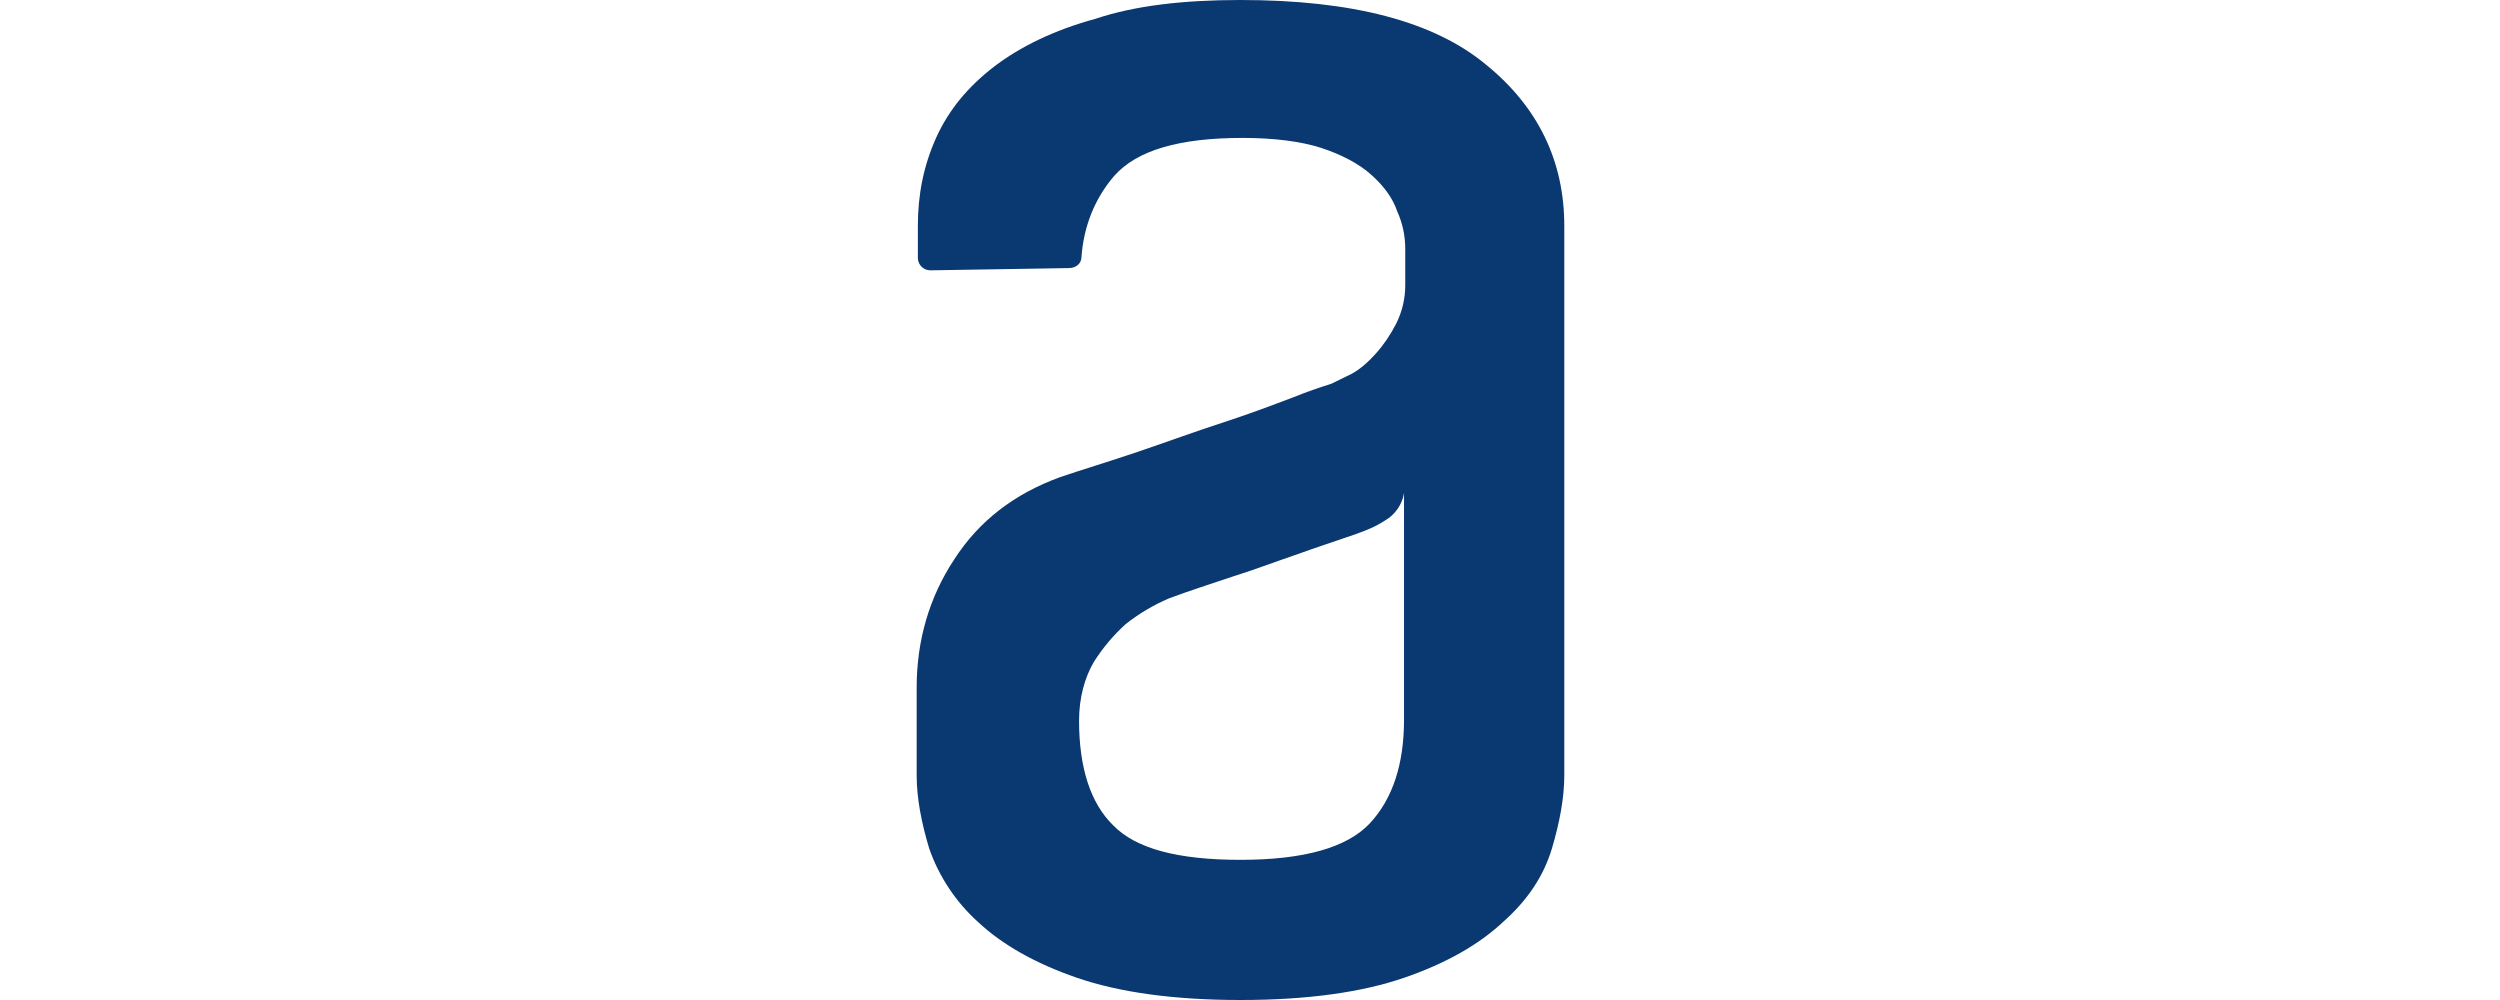
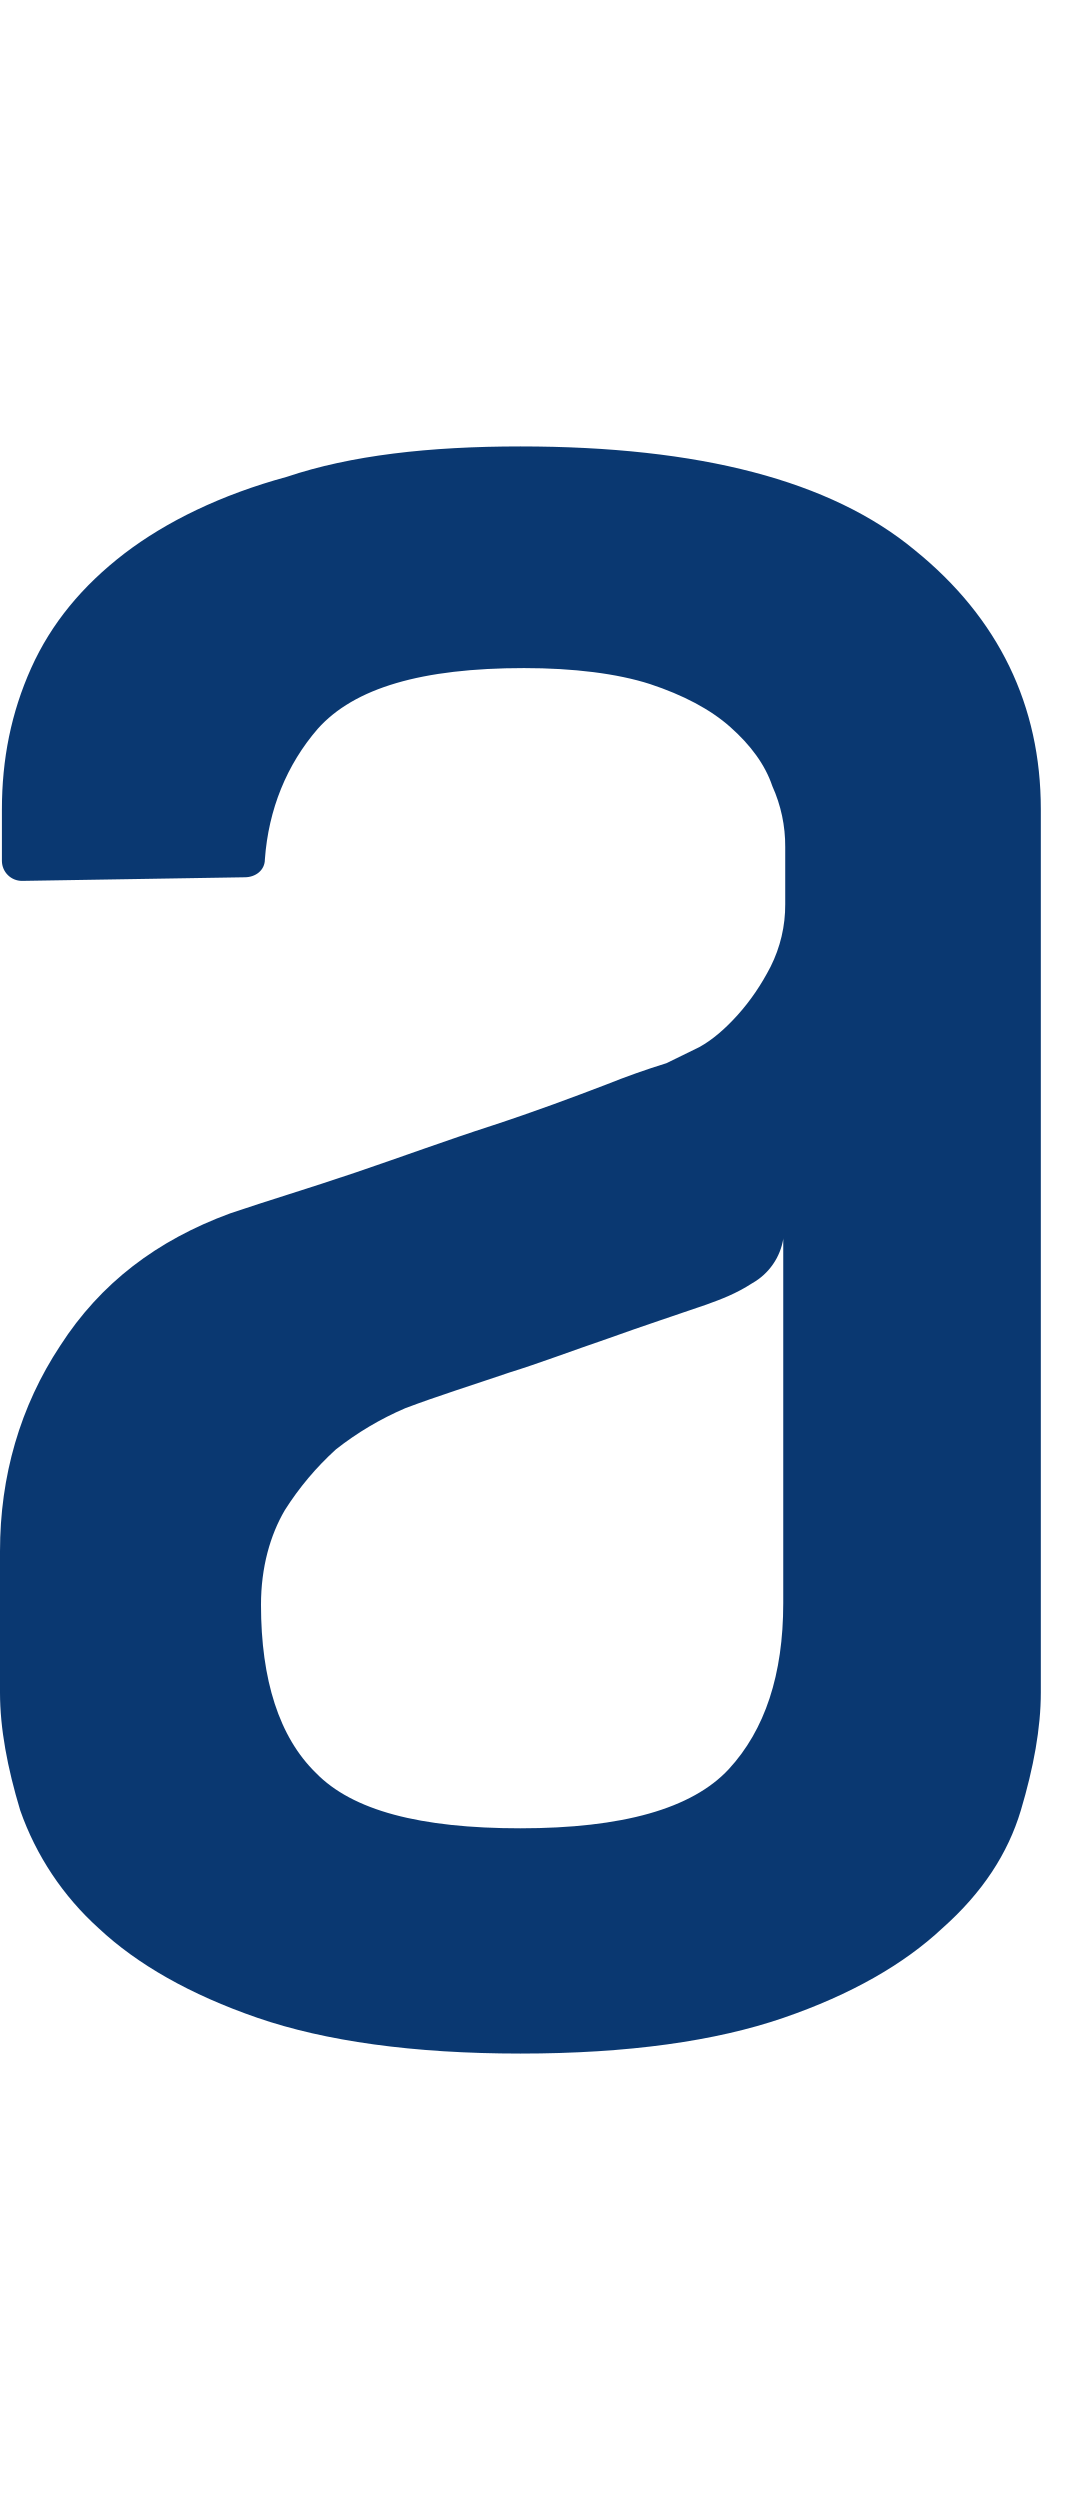
- <svg xmlns="http://www.w3.org/2000/svg" width="120" height="48" viewBox="0 0 120 48" fill="none">
-   <path fill-rule="evenodd" clip-rule="evenodd" d="M67.396 23.653C67.352 23.931 67.247 24.196 67.086 24.427C66.926 24.659 66.715 24.851 66.47 24.99C65.977 25.309 65.545 25.468 65.108 25.627C64.177 25.949 63.197 26.27 62.161 26.643C61.069 27.016 60.089 27.389 59.215 27.659C58.125 28.031 57.089 28.353 56.104 28.725C55.363 29.043 54.667 29.456 54.035 29.954C53.446 30.488 52.932 31.098 52.507 31.77C52.07 32.515 51.795 33.477 51.795 34.597C51.795 36.842 52.34 38.549 53.433 39.616C54.523 40.74 56.544 41.272 59.539 41.272C62.593 41.272 64.665 40.686 65.761 39.511C66.848 38.336 67.393 36.683 67.393 34.549V23.653H67.396ZM59.541 0C64.889 0 68.815 1.016 71.322 3.098C73.831 5.129 75.086 7.741 75.086 10.837V37.215C75.086 38.282 74.87 39.457 74.489 40.737C74.103 42.023 73.343 43.195 72.142 44.259C70.998 45.331 69.417 46.239 67.398 46.933C65.38 47.627 62.763 48 59.544 48C56.33 48 53.708 47.627 51.692 46.933C49.677 46.239 48.093 45.331 46.949 44.259C45.885 43.3 45.078 42.089 44.604 40.737C44.218 39.459 44 38.284 44 37.217V33.001C44 30.756 44.599 28.674 45.8 26.856C47 24.99 48.689 23.709 50.872 22.907C51.962 22.535 53.217 22.162 54.633 21.681C56.053 21.198 57.359 20.717 58.67 20.293C59.981 19.863 61.125 19.434 62.105 19.059C62.696 18.822 63.296 18.609 63.904 18.421L64.887 17.94C65.272 17.727 65.65 17.405 66.033 16.979C66.414 16.555 66.74 16.074 67.015 15.539C67.306 14.96 67.456 14.32 67.452 13.672V11.963C67.456 11.336 67.325 10.716 67.067 10.145C66.851 9.502 66.414 8.916 65.815 8.384C65.216 7.849 64.395 7.422 63.416 7.098C62.434 6.782 61.128 6.62 59.652 6.62C56.598 6.62 54.58 7.212 53.489 8.435C52.564 9.505 52.019 10.839 51.911 12.333C51.911 12.654 51.638 12.868 51.309 12.868L44.658 12.976C44.5 12.976 44.348 12.915 44.236 12.804C44.123 12.693 44.059 12.542 44.057 12.384V10.842C44.057 9.343 44.332 7.955 44.931 6.62C45.532 5.283 46.46 4.165 47.712 3.201C48.967 2.242 50.605 1.442 52.566 0.908C54.477 0.265 56.821 0 59.547 0H59.541Z" fill="#0A3871" />
+ <svg xmlns="http://www.w3.org/2000/svg" width="12" height="28" viewBox="0 0 32 48" fill="none">
+   <path fill-rule="evenodd" clip-rule="evenodd" d="M23.396 23.653C23.352 23.931 23.247 24.196 23.086 24.427C22.926 24.659 22.715 24.851 22.47 24.99C21.977 25.309 21.545 25.468 21.108 25.627C20.177 25.949 19.197 26.27 18.161 26.643C17.069 27.016 16.089 27.389 15.215 27.659C14.125 28.031 13.089 28.353 12.104 28.725C11.363 29.043 10.667 29.456 10.034 29.954C9.446 30.488 8.932 31.098 8.507 31.77C8.07 32.515 7.795 33.477 7.795 34.597C7.795 36.842 8.34 38.549 9.433 39.616C10.523 40.74 12.544 41.272 15.539 41.272C18.593 41.272 20.666 40.686 21.761 39.511C22.848 38.336 23.393 36.683 23.393 34.549V23.653H23.396ZM15.541 0C20.889 0 24.815 1.016 27.322 3.098C29.831 5.129 31.086 7.741 31.086 10.837V37.215C31.086 38.282 30.87 39.457 30.489 40.737C30.104 42.023 29.343 43.195 28.142 44.259C26.998 45.331 25.417 46.239 23.398 46.933C21.38 47.627 18.763 48 15.544 48C12.33 48 9.708 47.627 7.692 46.933C5.677 46.239 4.093 45.331 2.949 44.259C1.885 43.3 1.078 42.089 0.604 40.737C0.219 39.459 0 38.284 0 37.217V33.001C0 30.756 0.599 28.674 1.8 26.856C3 24.99 4.689 23.709 6.872 22.907C7.962 22.535 9.217 22.162 10.633 21.681C12.053 21.198 13.359 20.717 14.67 20.293C15.981 19.863 17.125 19.434 18.105 19.059C18.696 18.822 19.296 18.609 19.904 18.421L20.887 17.94C21.272 17.727 21.65 17.405 22.033 16.979C22.414 16.555 22.74 16.074 23.015 15.539C23.306 14.96 23.456 14.32 23.452 13.672V11.963C23.456 11.336 23.325 10.716 23.067 10.145C22.851 9.502 22.414 8.916 21.815 8.384C21.216 7.849 20.395 7.422 19.416 7.098C18.434 6.782 17.128 6.62 15.652 6.62C12.598 6.62 10.579 7.212 9.489 8.435C8.564 9.505 8.019 10.839 7.911 12.333C7.911 12.654 7.638 12.868 7.309 12.868L0.658 12.976C0.5 12.976 0.348 12.915 0.236 12.804C0.123 12.693 0.059 12.542 0.057 12.384V10.842C0.057 9.343 0.332 7.955 0.931 6.62C1.532 5.283 2.46 4.165 3.712 3.201C4.967 2.242 6.605 1.442 8.566 0.908C10.477 0.265 12.821 0 15.547 0H15.541Z" fill="#0A3871" />
</svg>
